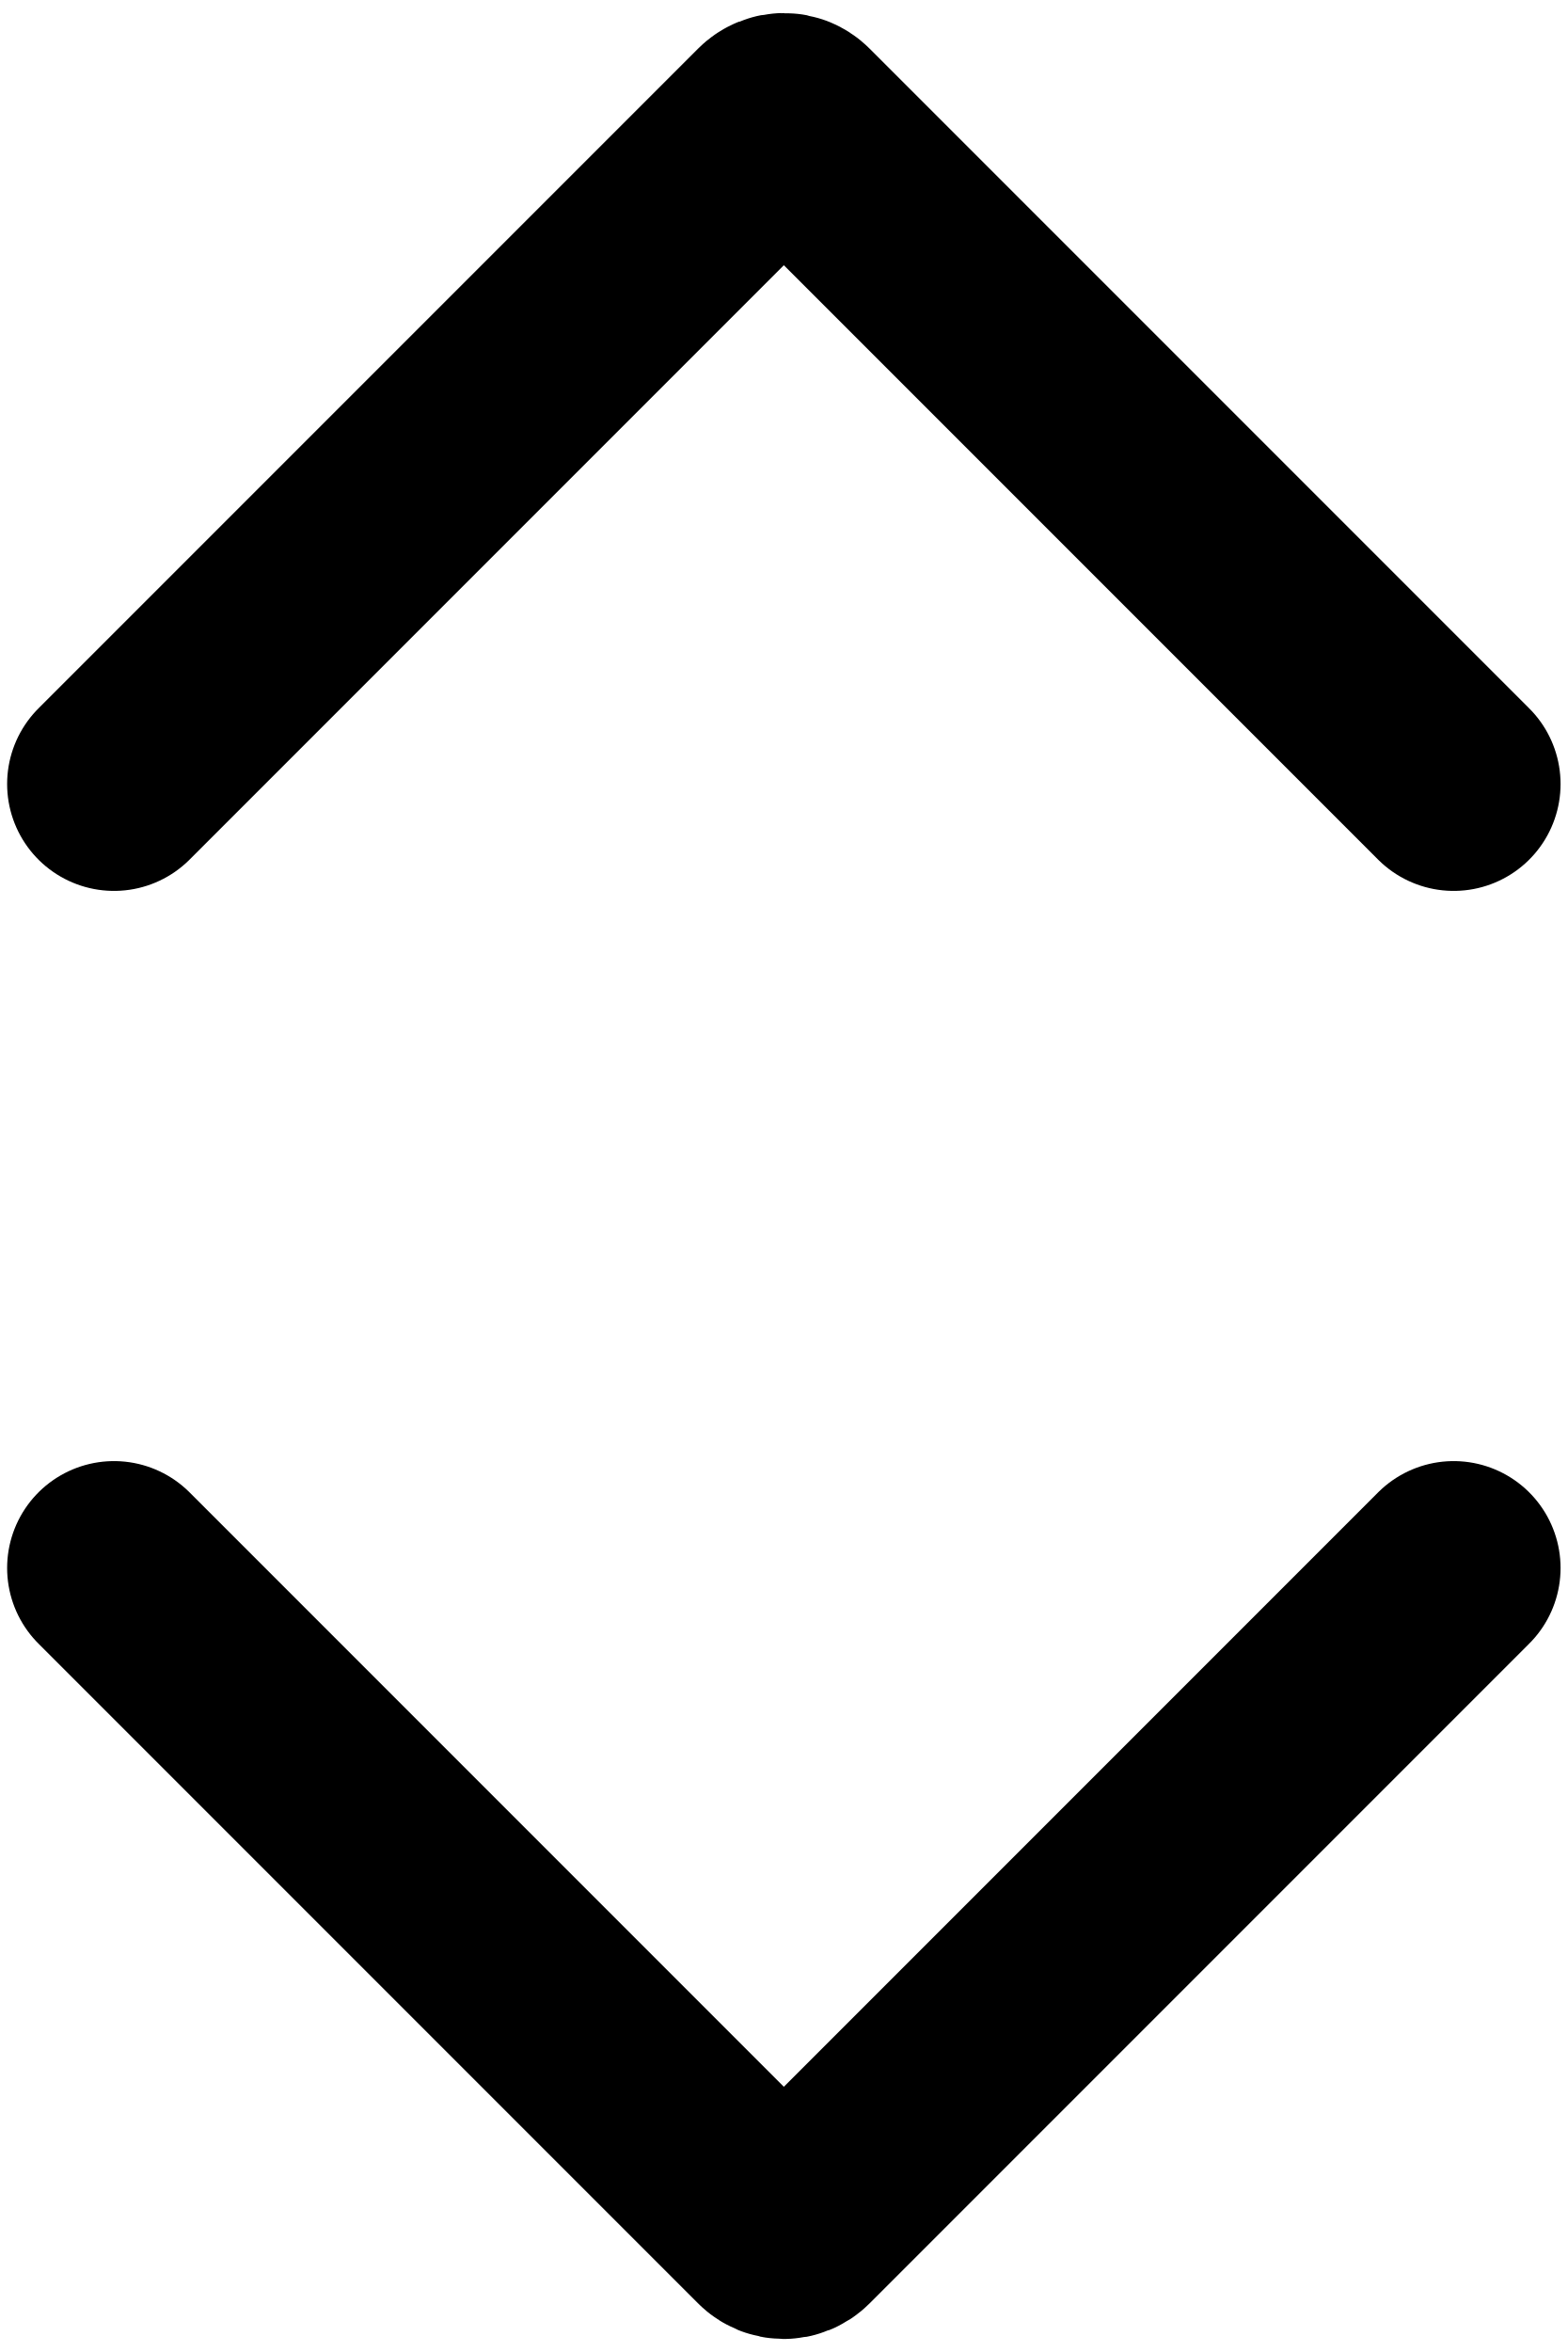
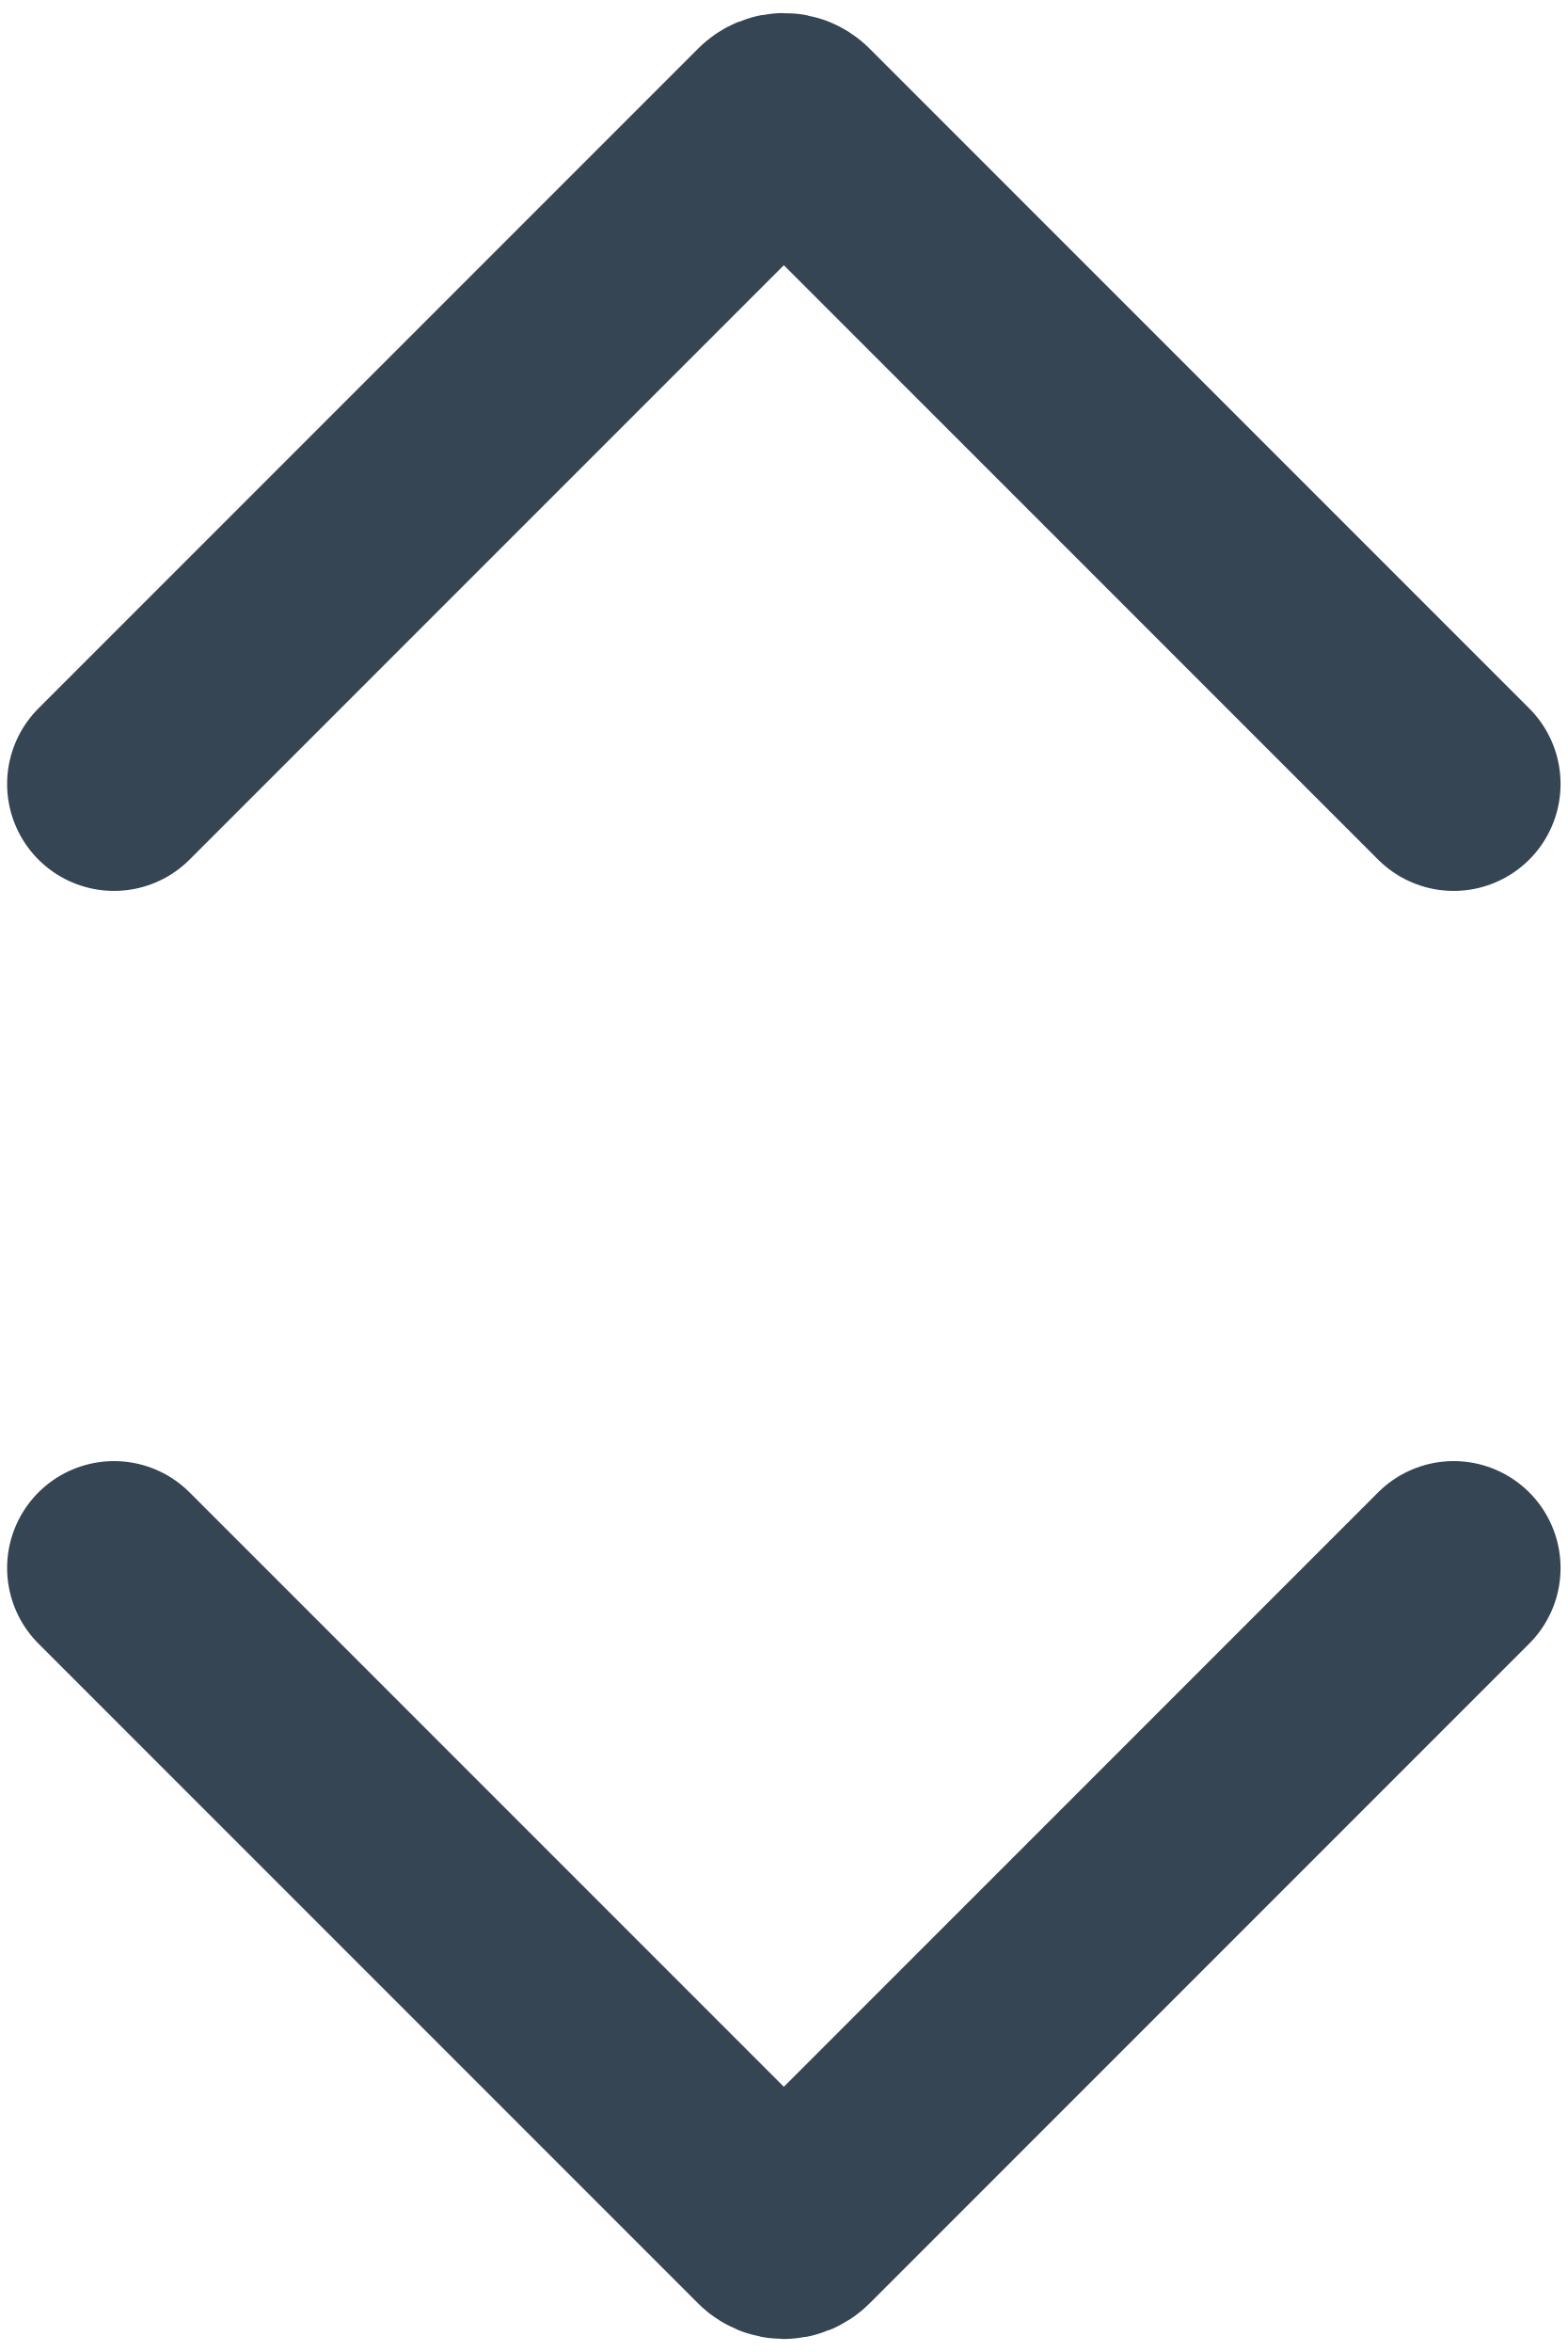
<svg xmlns="http://www.w3.org/2000/svg" width="110" height="165" viewBox="0 0 110 165" fill="none">
-   <path d="M8 110L54.293 156.293C54.683 156.683 55.317 156.683 55.707 156.293L102 110" stroke="currentColor" stroke-width="15" stroke-linecap="round" />
-   <path d="M102 55L55.707 8.707C55.317 8.317 54.683 8.317 54.293 8.707L8 55" stroke="currentColor" stroke-width="15" stroke-linecap="round" />
+   <path d="M8 110L54.293 156.293C54.683 156.683 55.317 156.683 55.707 156.293L102 110" stroke="#354554" stroke-width="15" stroke-linecap="round" />
+   <path d="M102 55L55.707 8.707C55.317 8.317 54.683 8.317 54.293 8.707L8 55" stroke="#354554" stroke-width="15" stroke-linecap="round" />
</svg>
